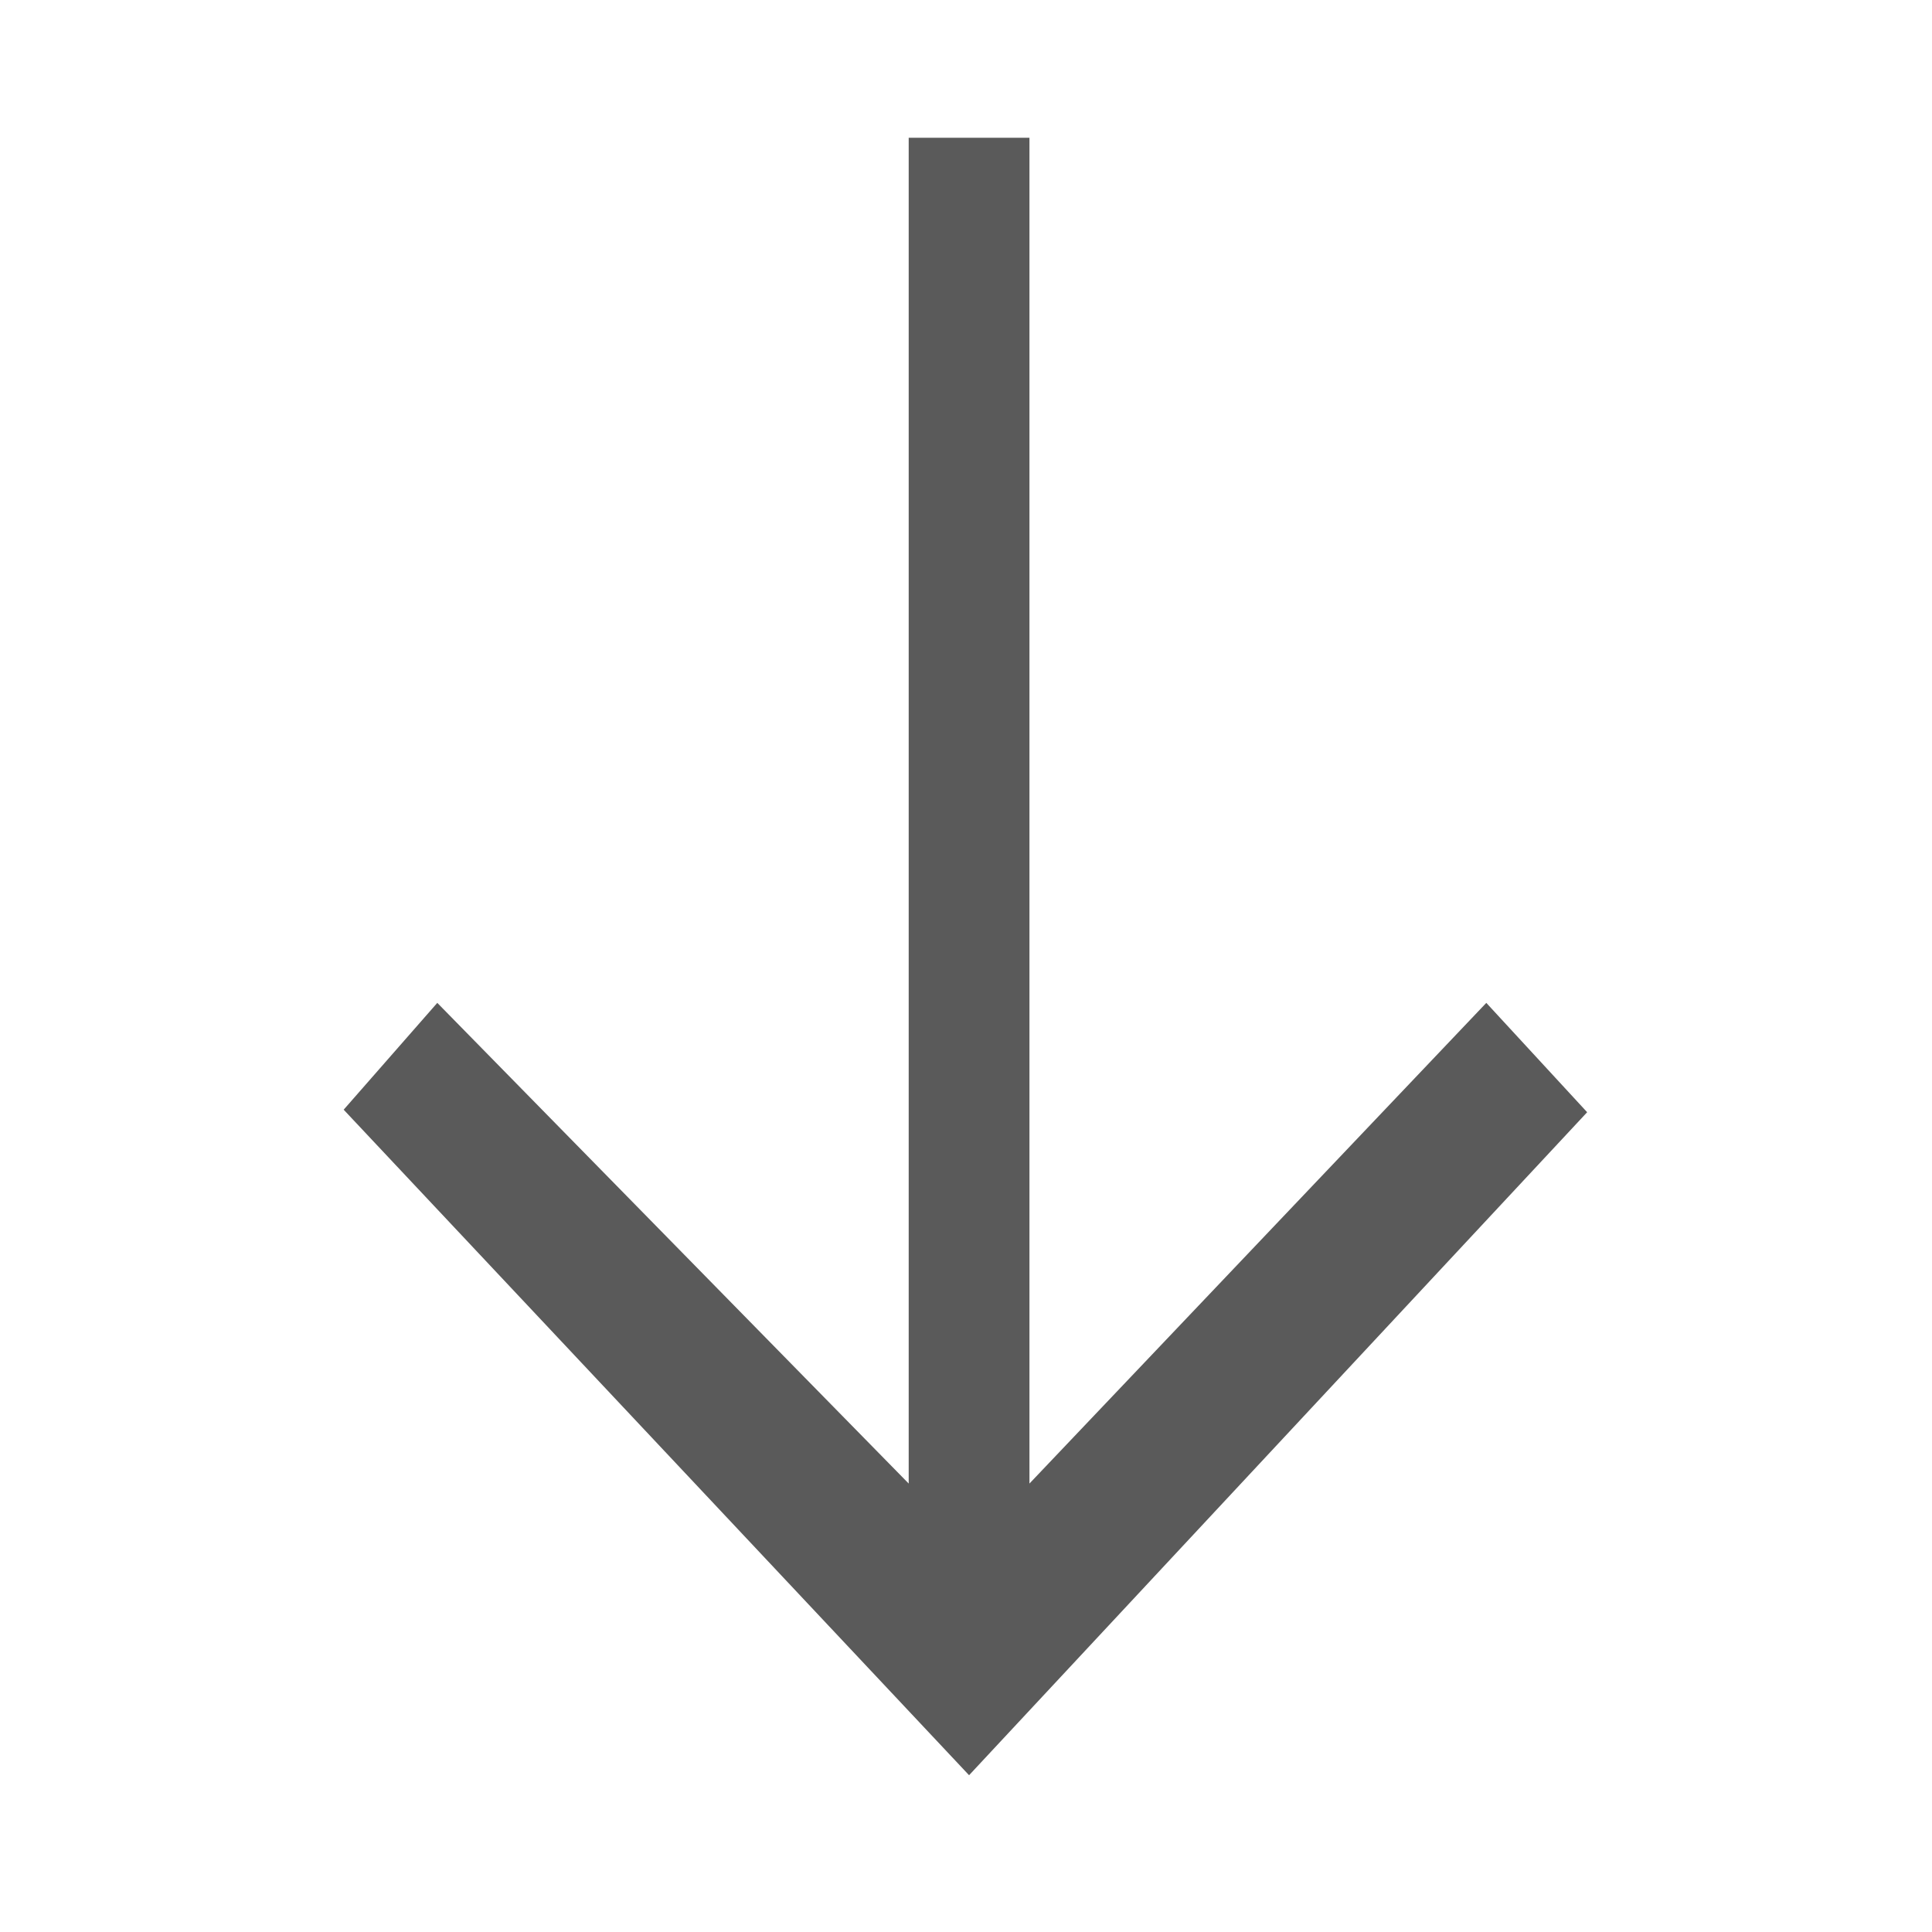
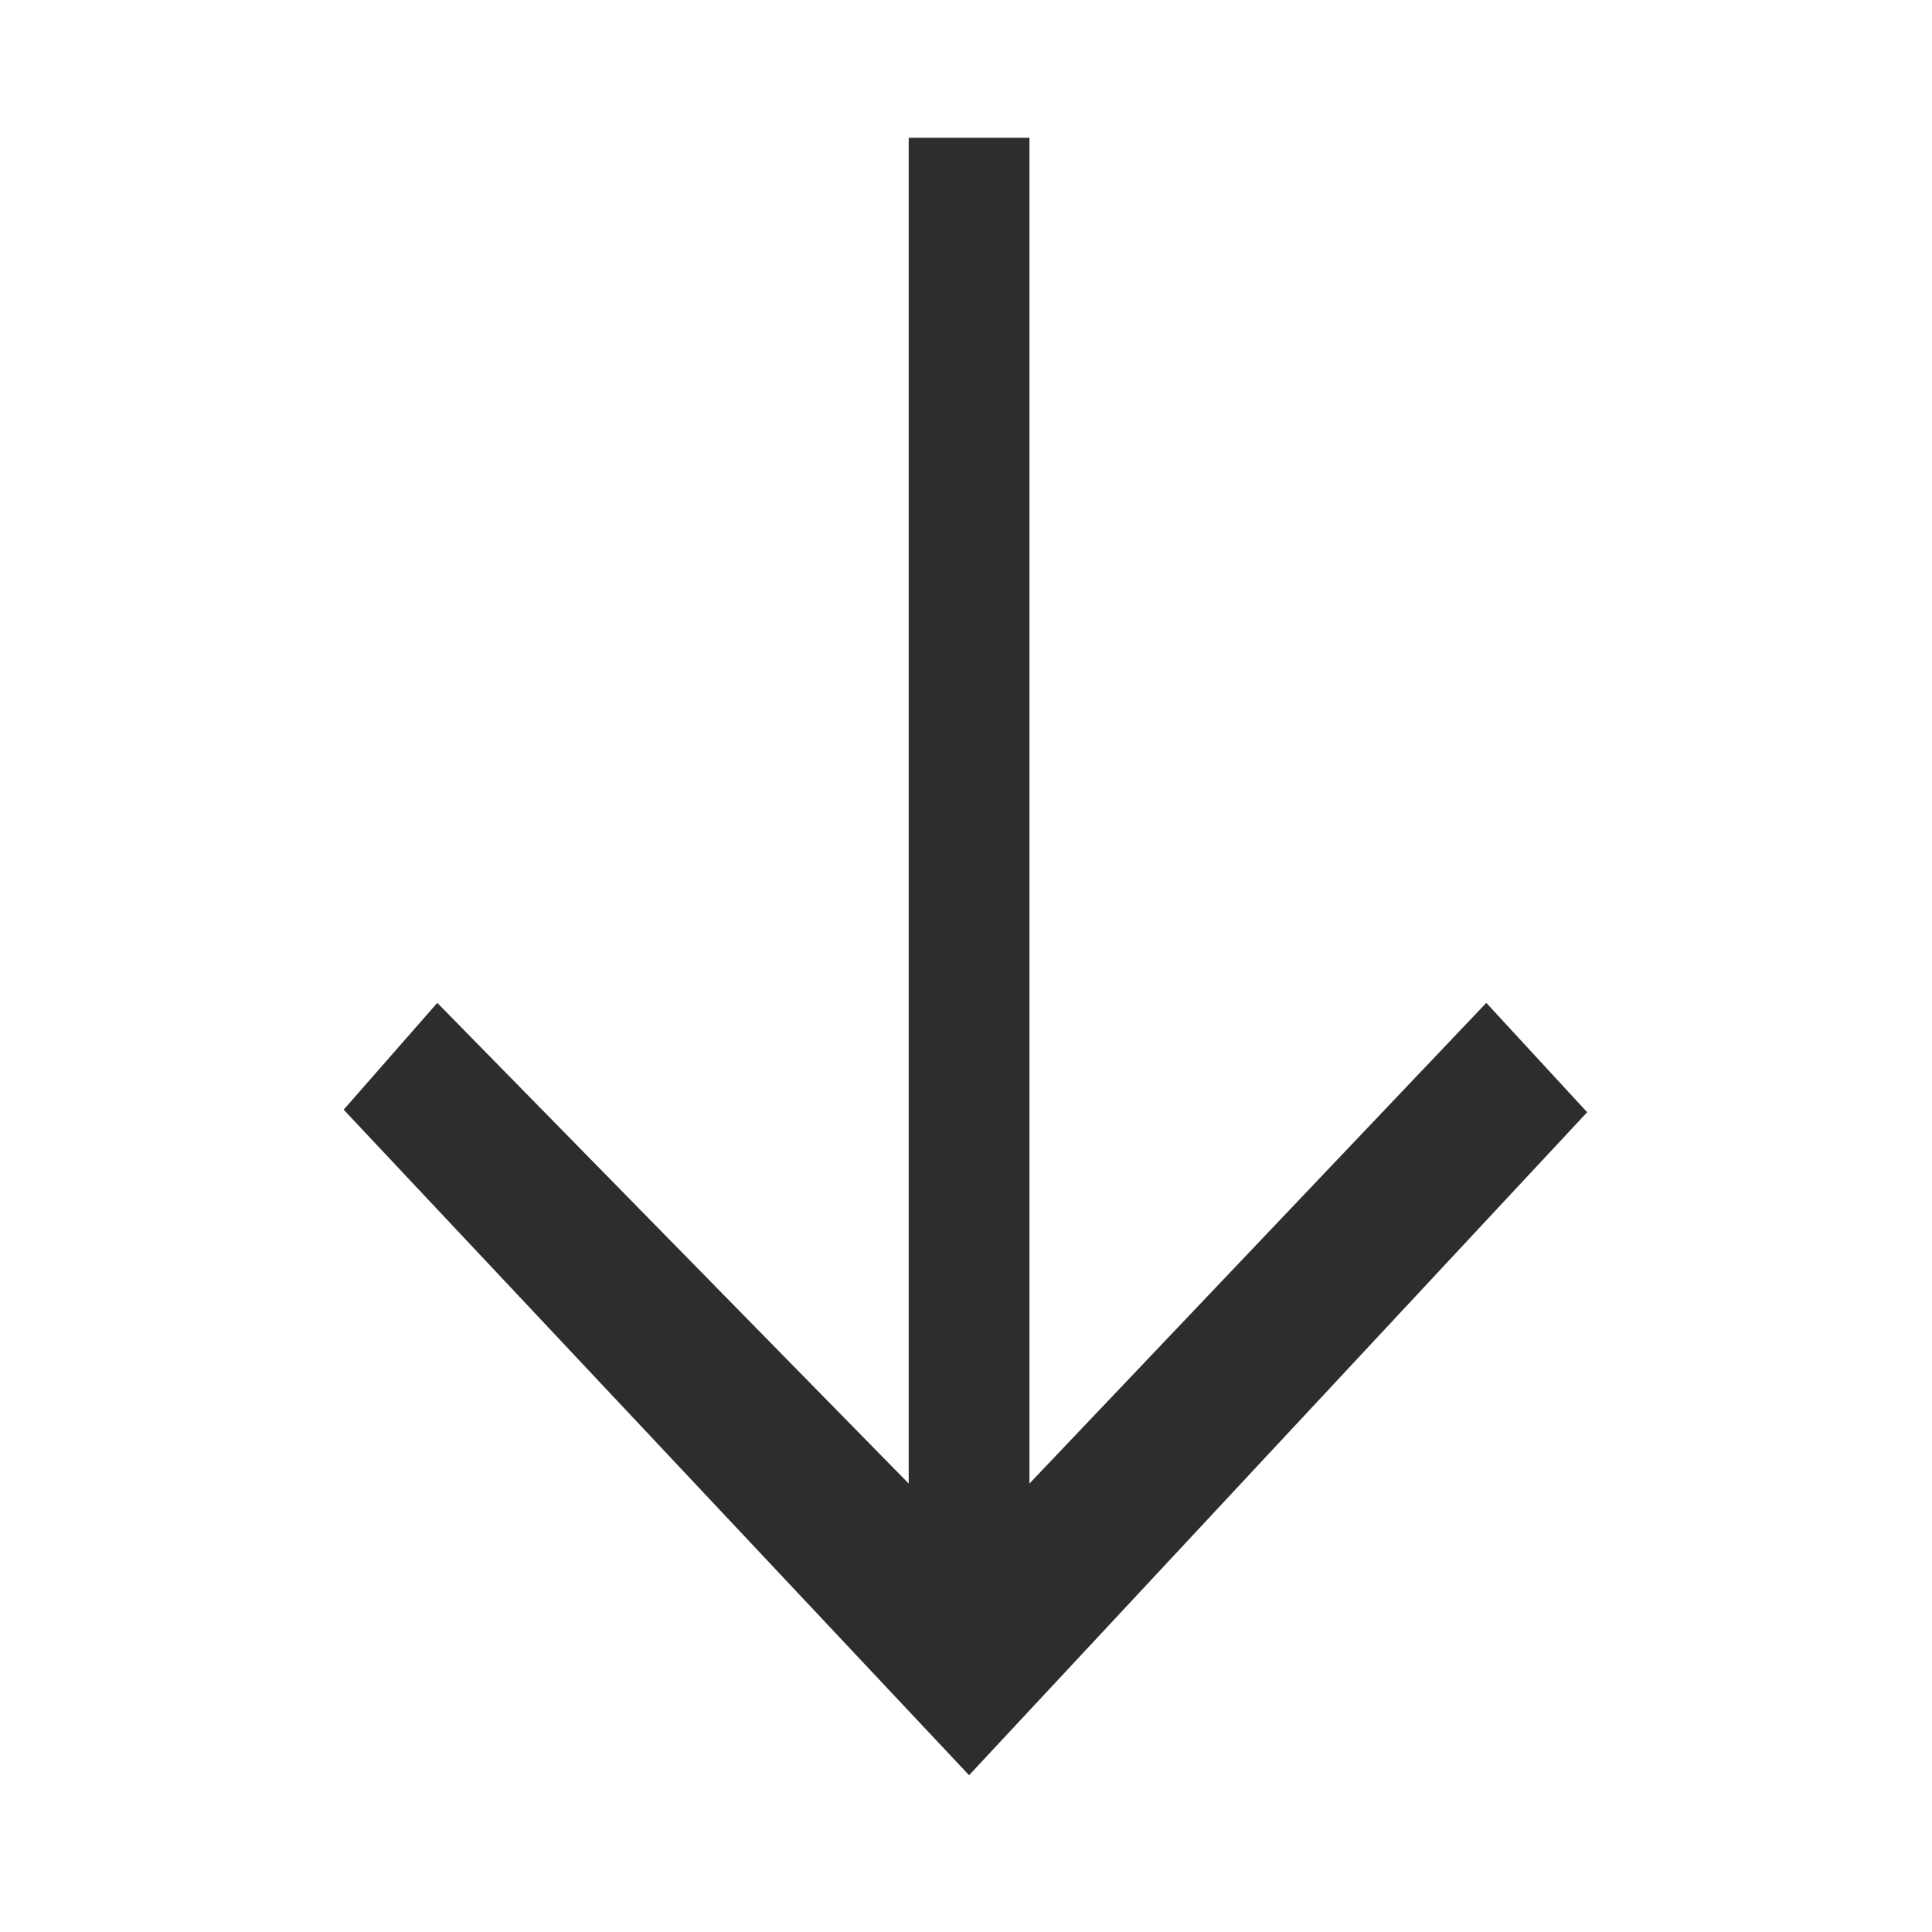
<svg xmlns="http://www.w3.org/2000/svg" height="48" viewBox="0 -960 960 960" width="48" version="1.1" id="svg4">
  <defs id="defs8" />
-   <path d="m 511.527,-891.54 v 668.708 l 227.01,-238.846 50.111,54.336 -307.121,329.438 -310.758,-330.697 46.516,-53.08 234.242,238.848 v -668.708 z" id="path2" style="fill:#5a5a5a;fill-opacity:1;stroke-width:1.128" />
+   <path d="m 511.527,-891.54 v 668.708 l 227.01,-238.846 50.111,54.336 -307.121,329.438 -310.758,-330.697 46.516,-53.08 234.242,238.848 v -668.708 z" id="path2" style="fill:#2d2d2d;fill-opacity:1;stroke-width:1.128" />
</svg>
